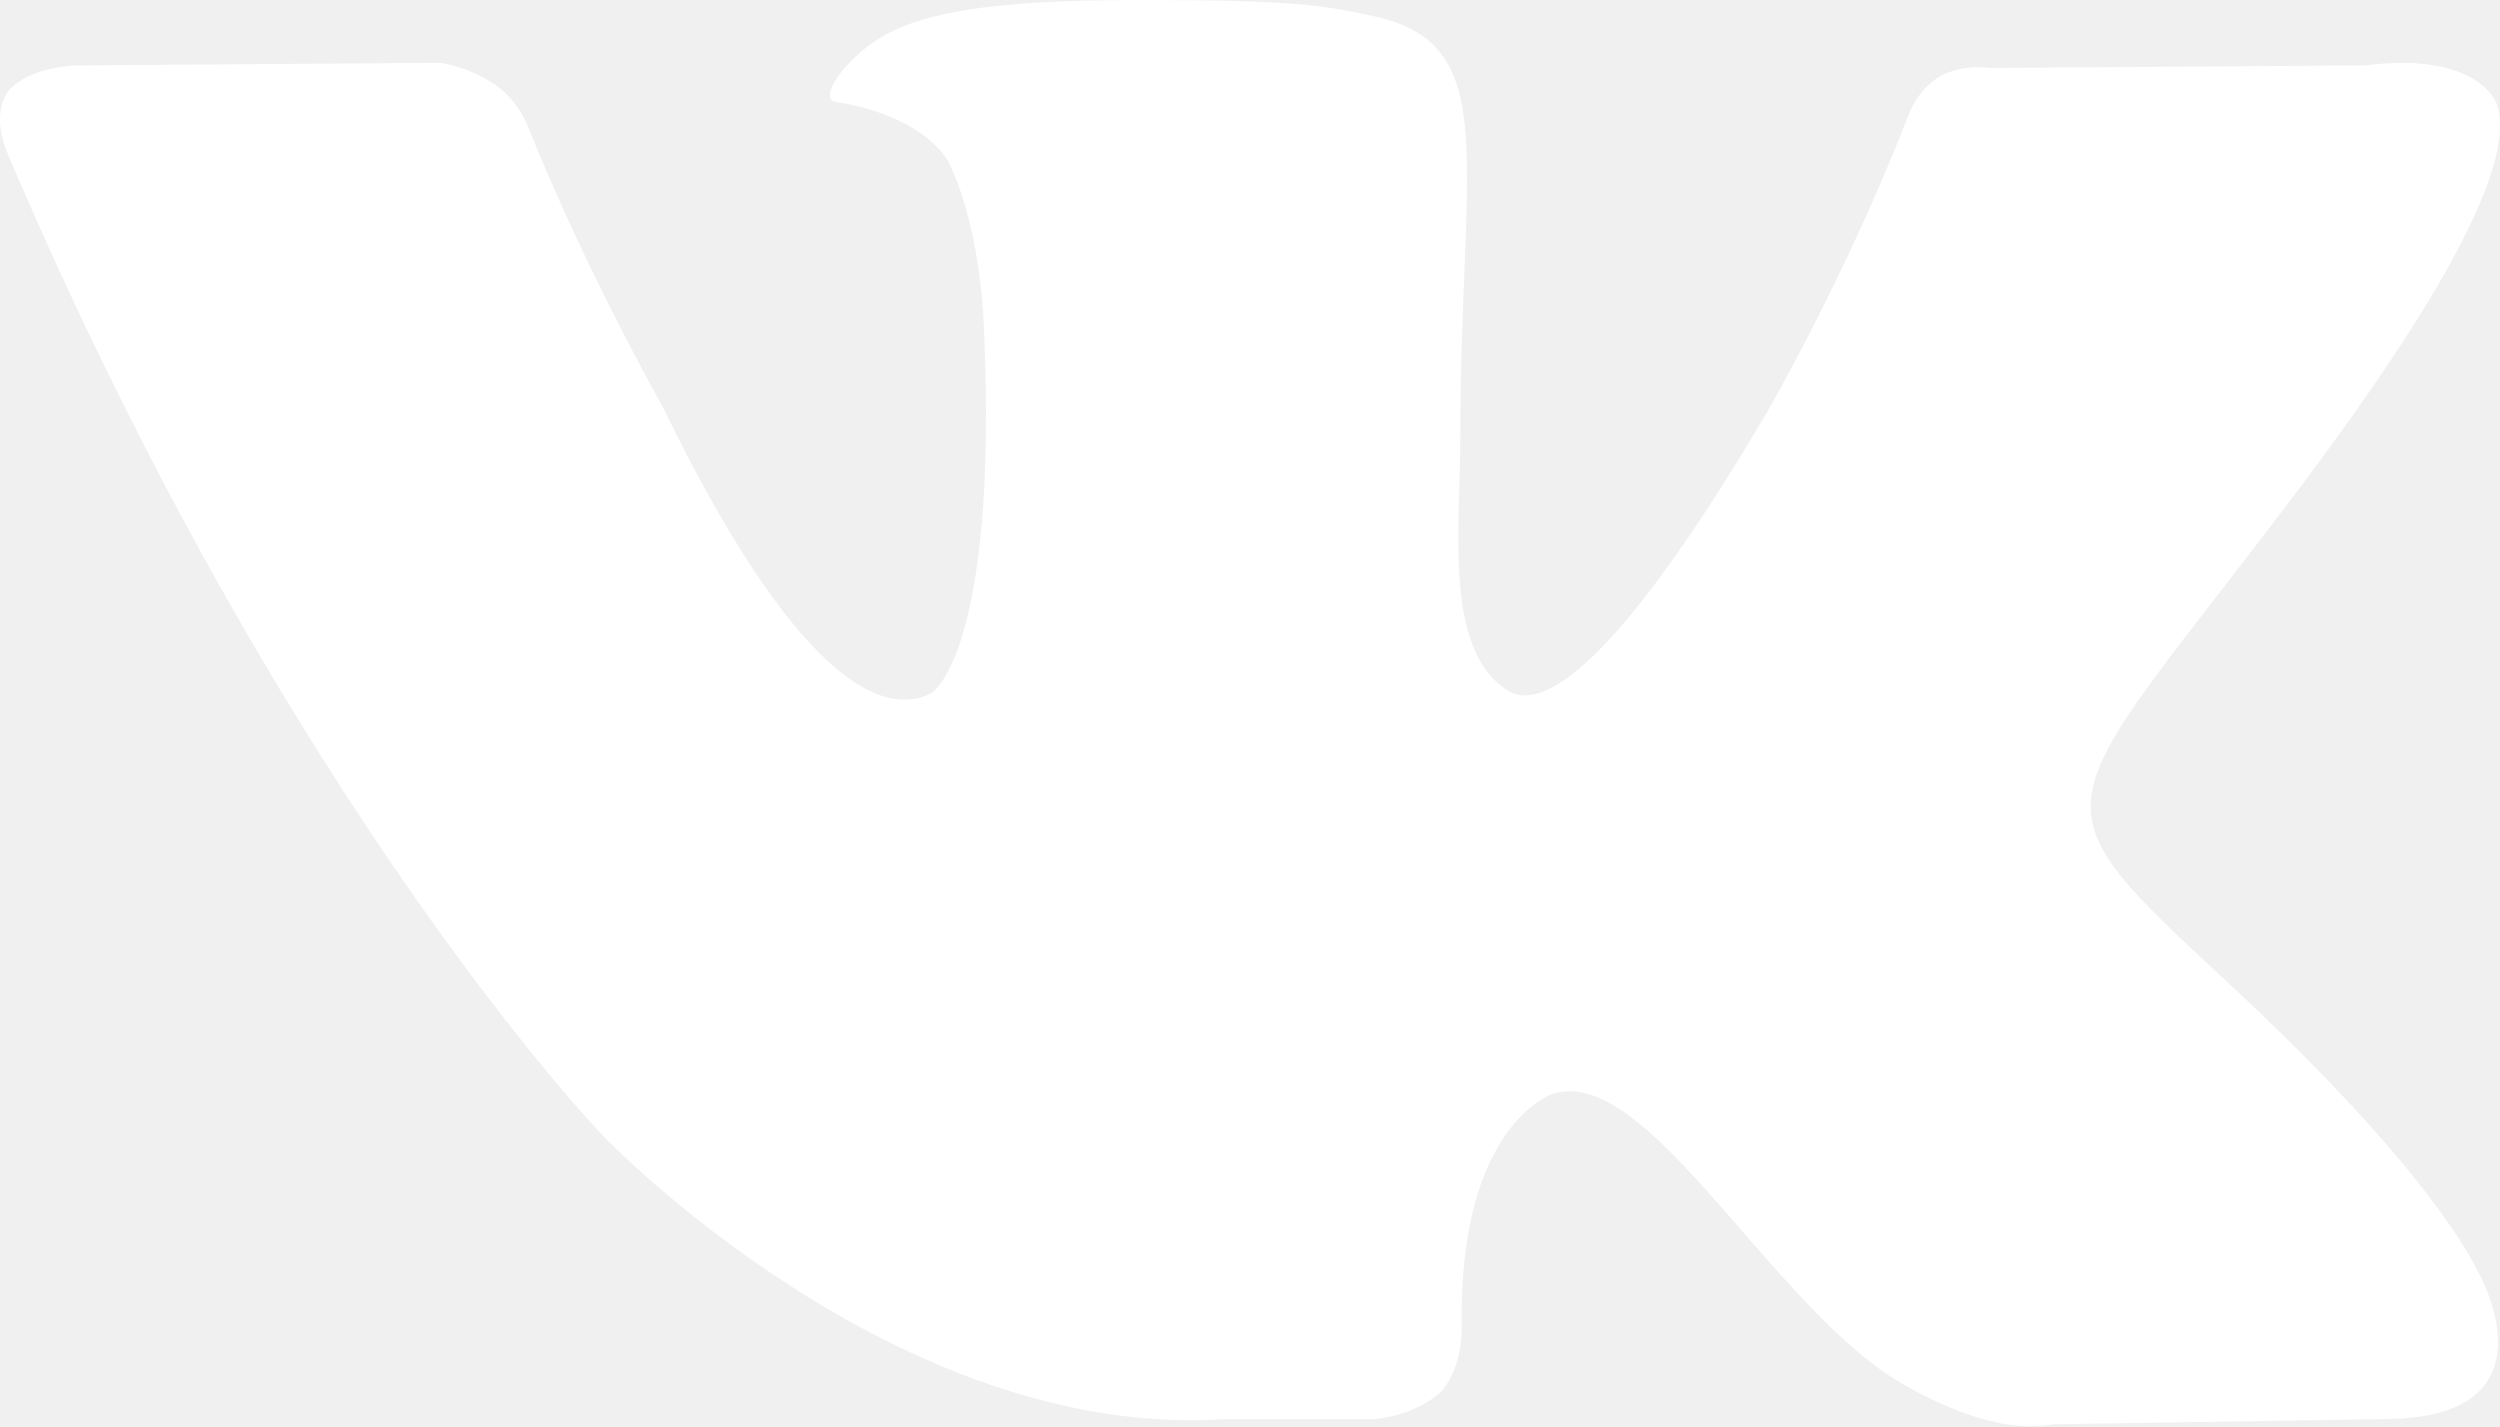
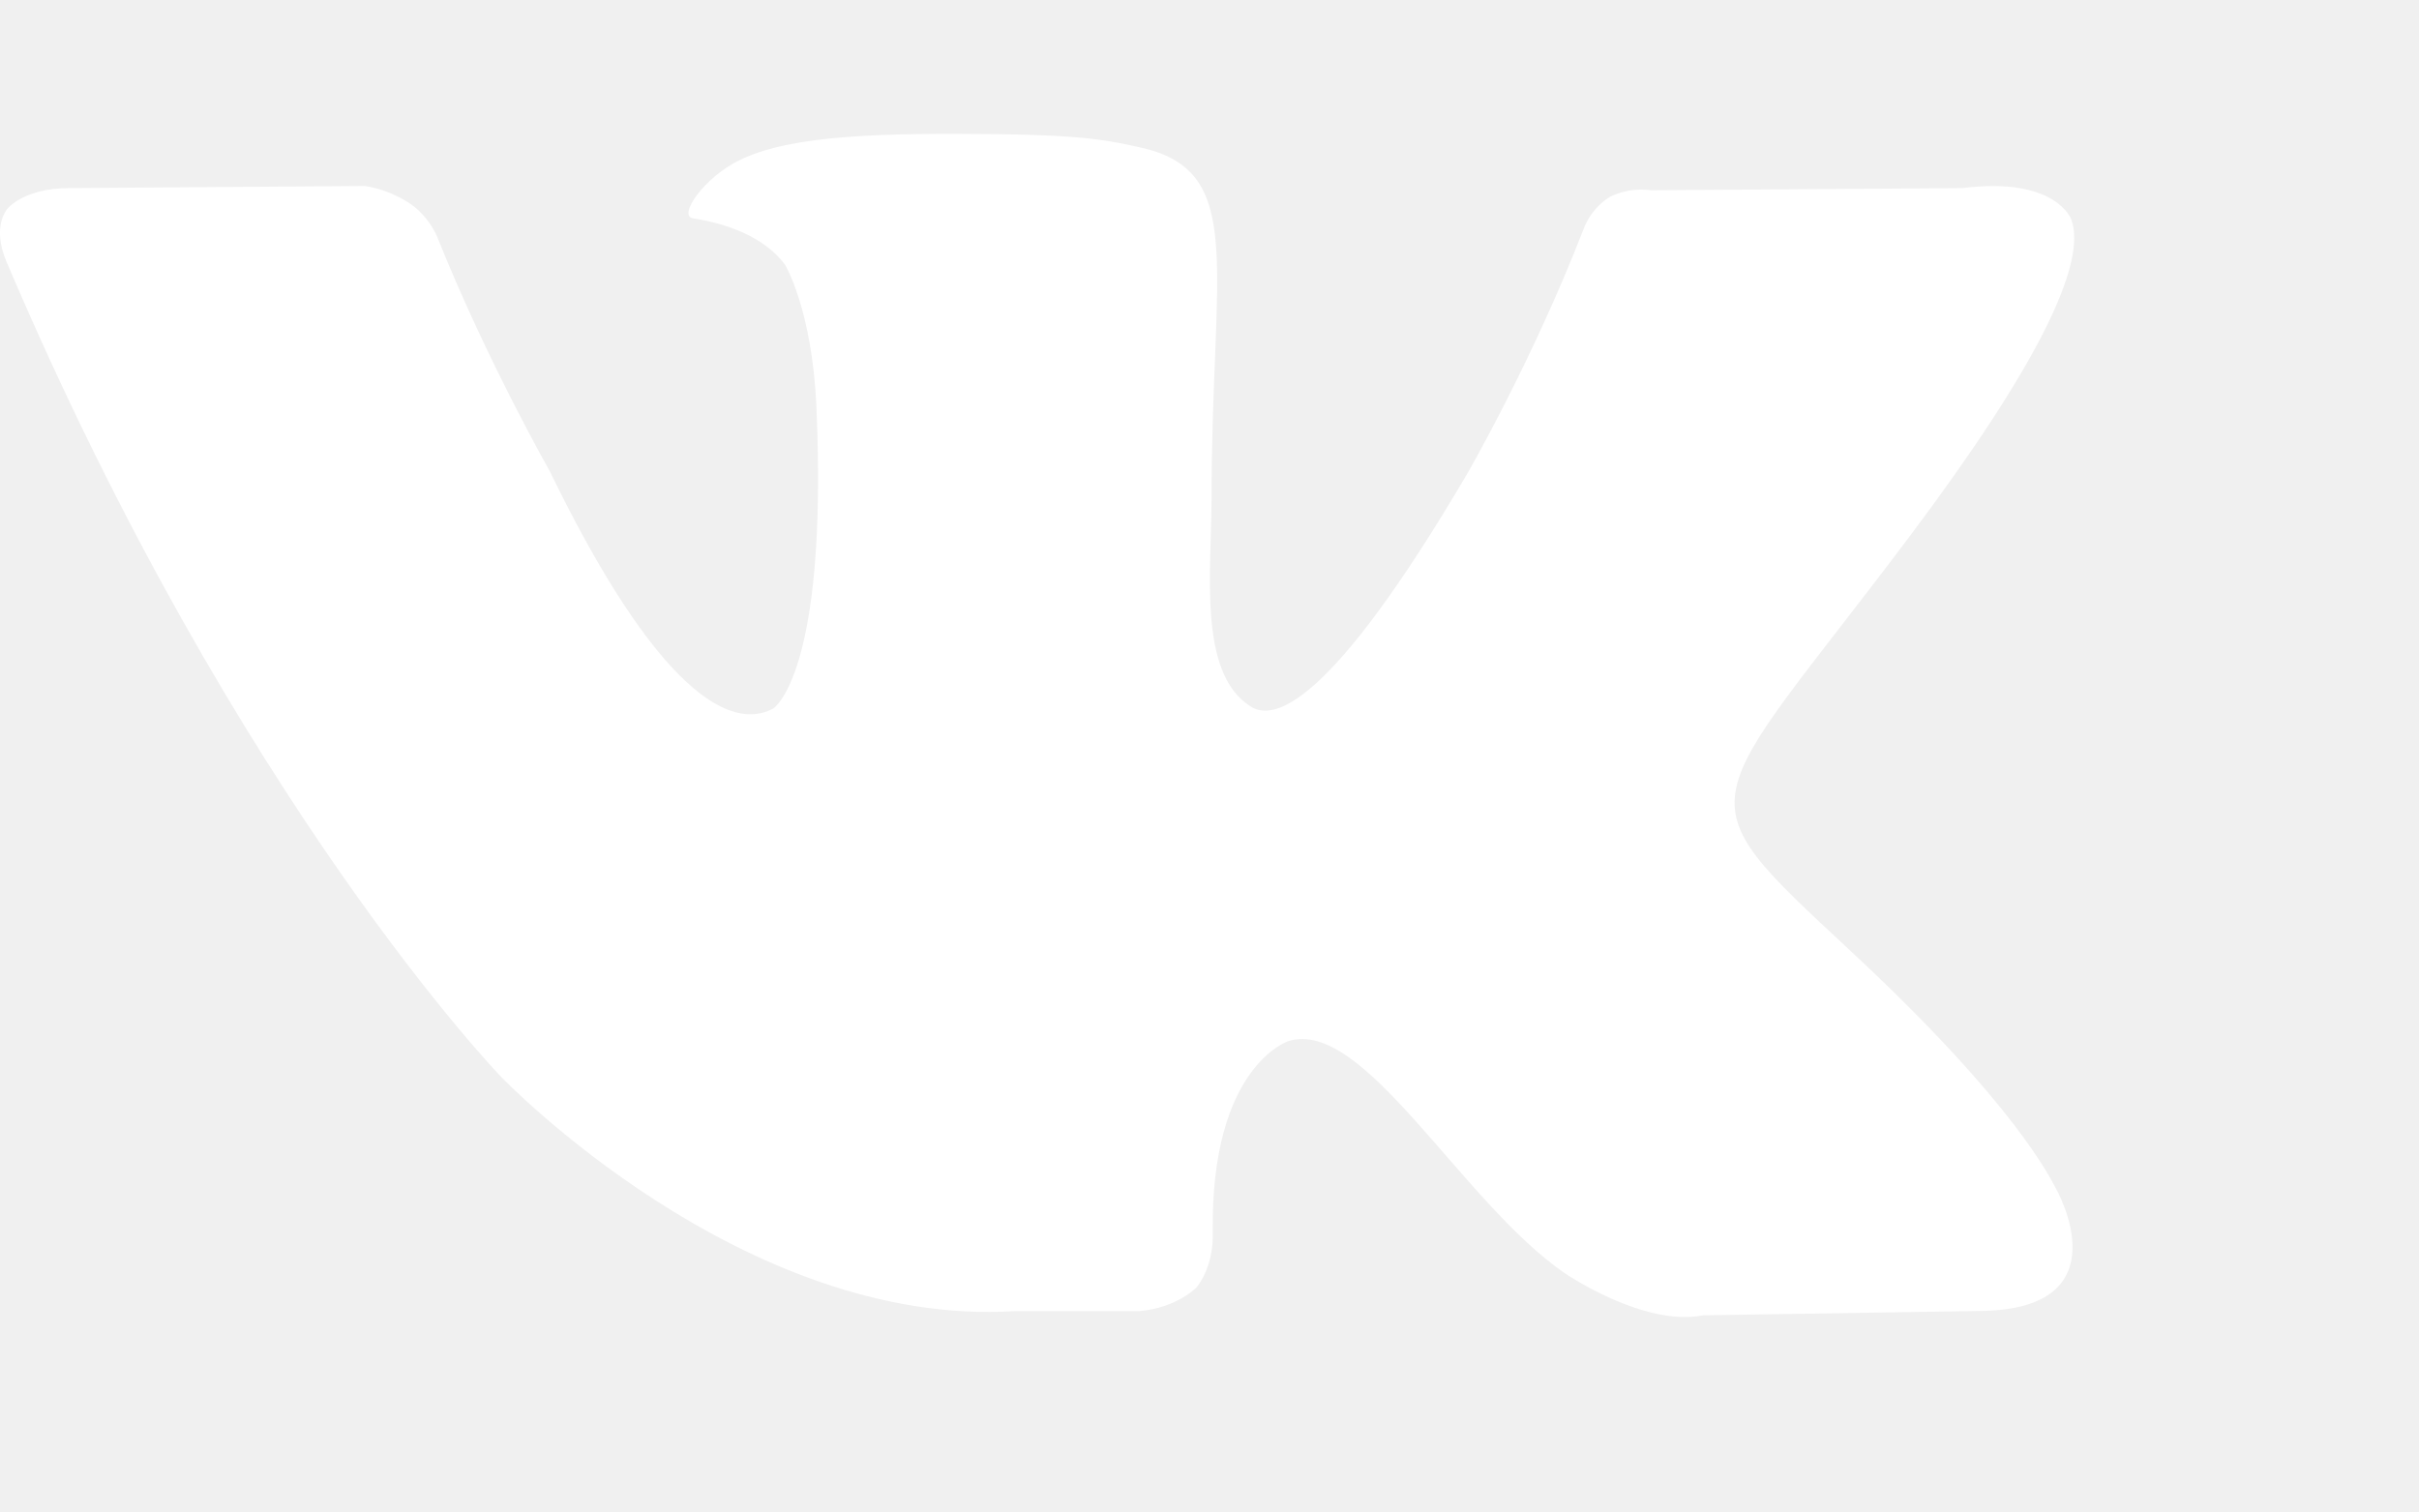
- <svg xmlns="http://www.w3.org/2000/svg" version="1.1" id="Layer_1" x="0px" y="0px" width="30.011px" height="17.123px" viewBox="0 0 30.011 17.123" enable-background="new 0 0 30.011 17.123" xml:space="preserve">
+ <svg xmlns="http://www.w3.org/2000/svg" version="1.1" id="Layer_1" x="0px" y="0px" width="40" height="25" viewBox="0 0 35 18" enable-background="new 0 0 30 18" xml:space="preserve">
  <g>
    <path fill="#FFFFFF" d="M27.625,5.832c-3.031,4.031-3.359,3.656-0.859,5.984c2.406,2.234,2.906,3.313,2.984,3.453   c0,0,1,1.75-1.109,1.766l-4,0.063c-0.859,0.172-2-0.609-2-0.609c-1.5-1.031-2.906-3.703-4-3.359c0,0-1.125,0.359-1.094,2.766   c0.016,0.516-0.234,0.797-0.234,0.797s-0.281,0.297-0.828,0.344h-1.797c-3.953,0.25-7.438-3.391-7.438-3.391   S3.437,9.707,0.093,1.848c-0.219-0.516,0.016-0.766,0.016-0.766S0.343,0.785,1,0.785l4.281-0.031   c0.406,0.063,0.688,0.281,0.688,0.281s0.25,0.172,0.375,0.5c0.703,1.75,1.609,3.344,1.609,3.344   c1.563,3.219,2.625,3.766,3.234,3.438c0,0,0.797-0.484,0.625-4.375c-0.063-1.406-0.453-2.047-0.453-2.047   C11,1.41,10.328,1.27,10.031,1.223c-0.234-0.031,0.156-0.594,0.672-0.844c0.766-0.375,2.125-0.391,3.734-0.375   c1.266,0.016,1.625,0.094,2.109,0.203c1.484,0.359,0.984,1.734,0.984,5.047c0,1.063-0.203,2.547,0.563,3.031   c0.328,0.219,1.141,0.031,3.141-3.375c0,0,0.938-1.625,1.672-3.516c0.125-0.344,0.391-0.484,0.391-0.484s0.25-0.141,0.594-0.094   l4.5-0.031c1.359-0.172,1.578,0.453,1.578,0.453C30.203,1.879,29.468,3.379,27.625,5.832z" />
  </g>
</svg>
